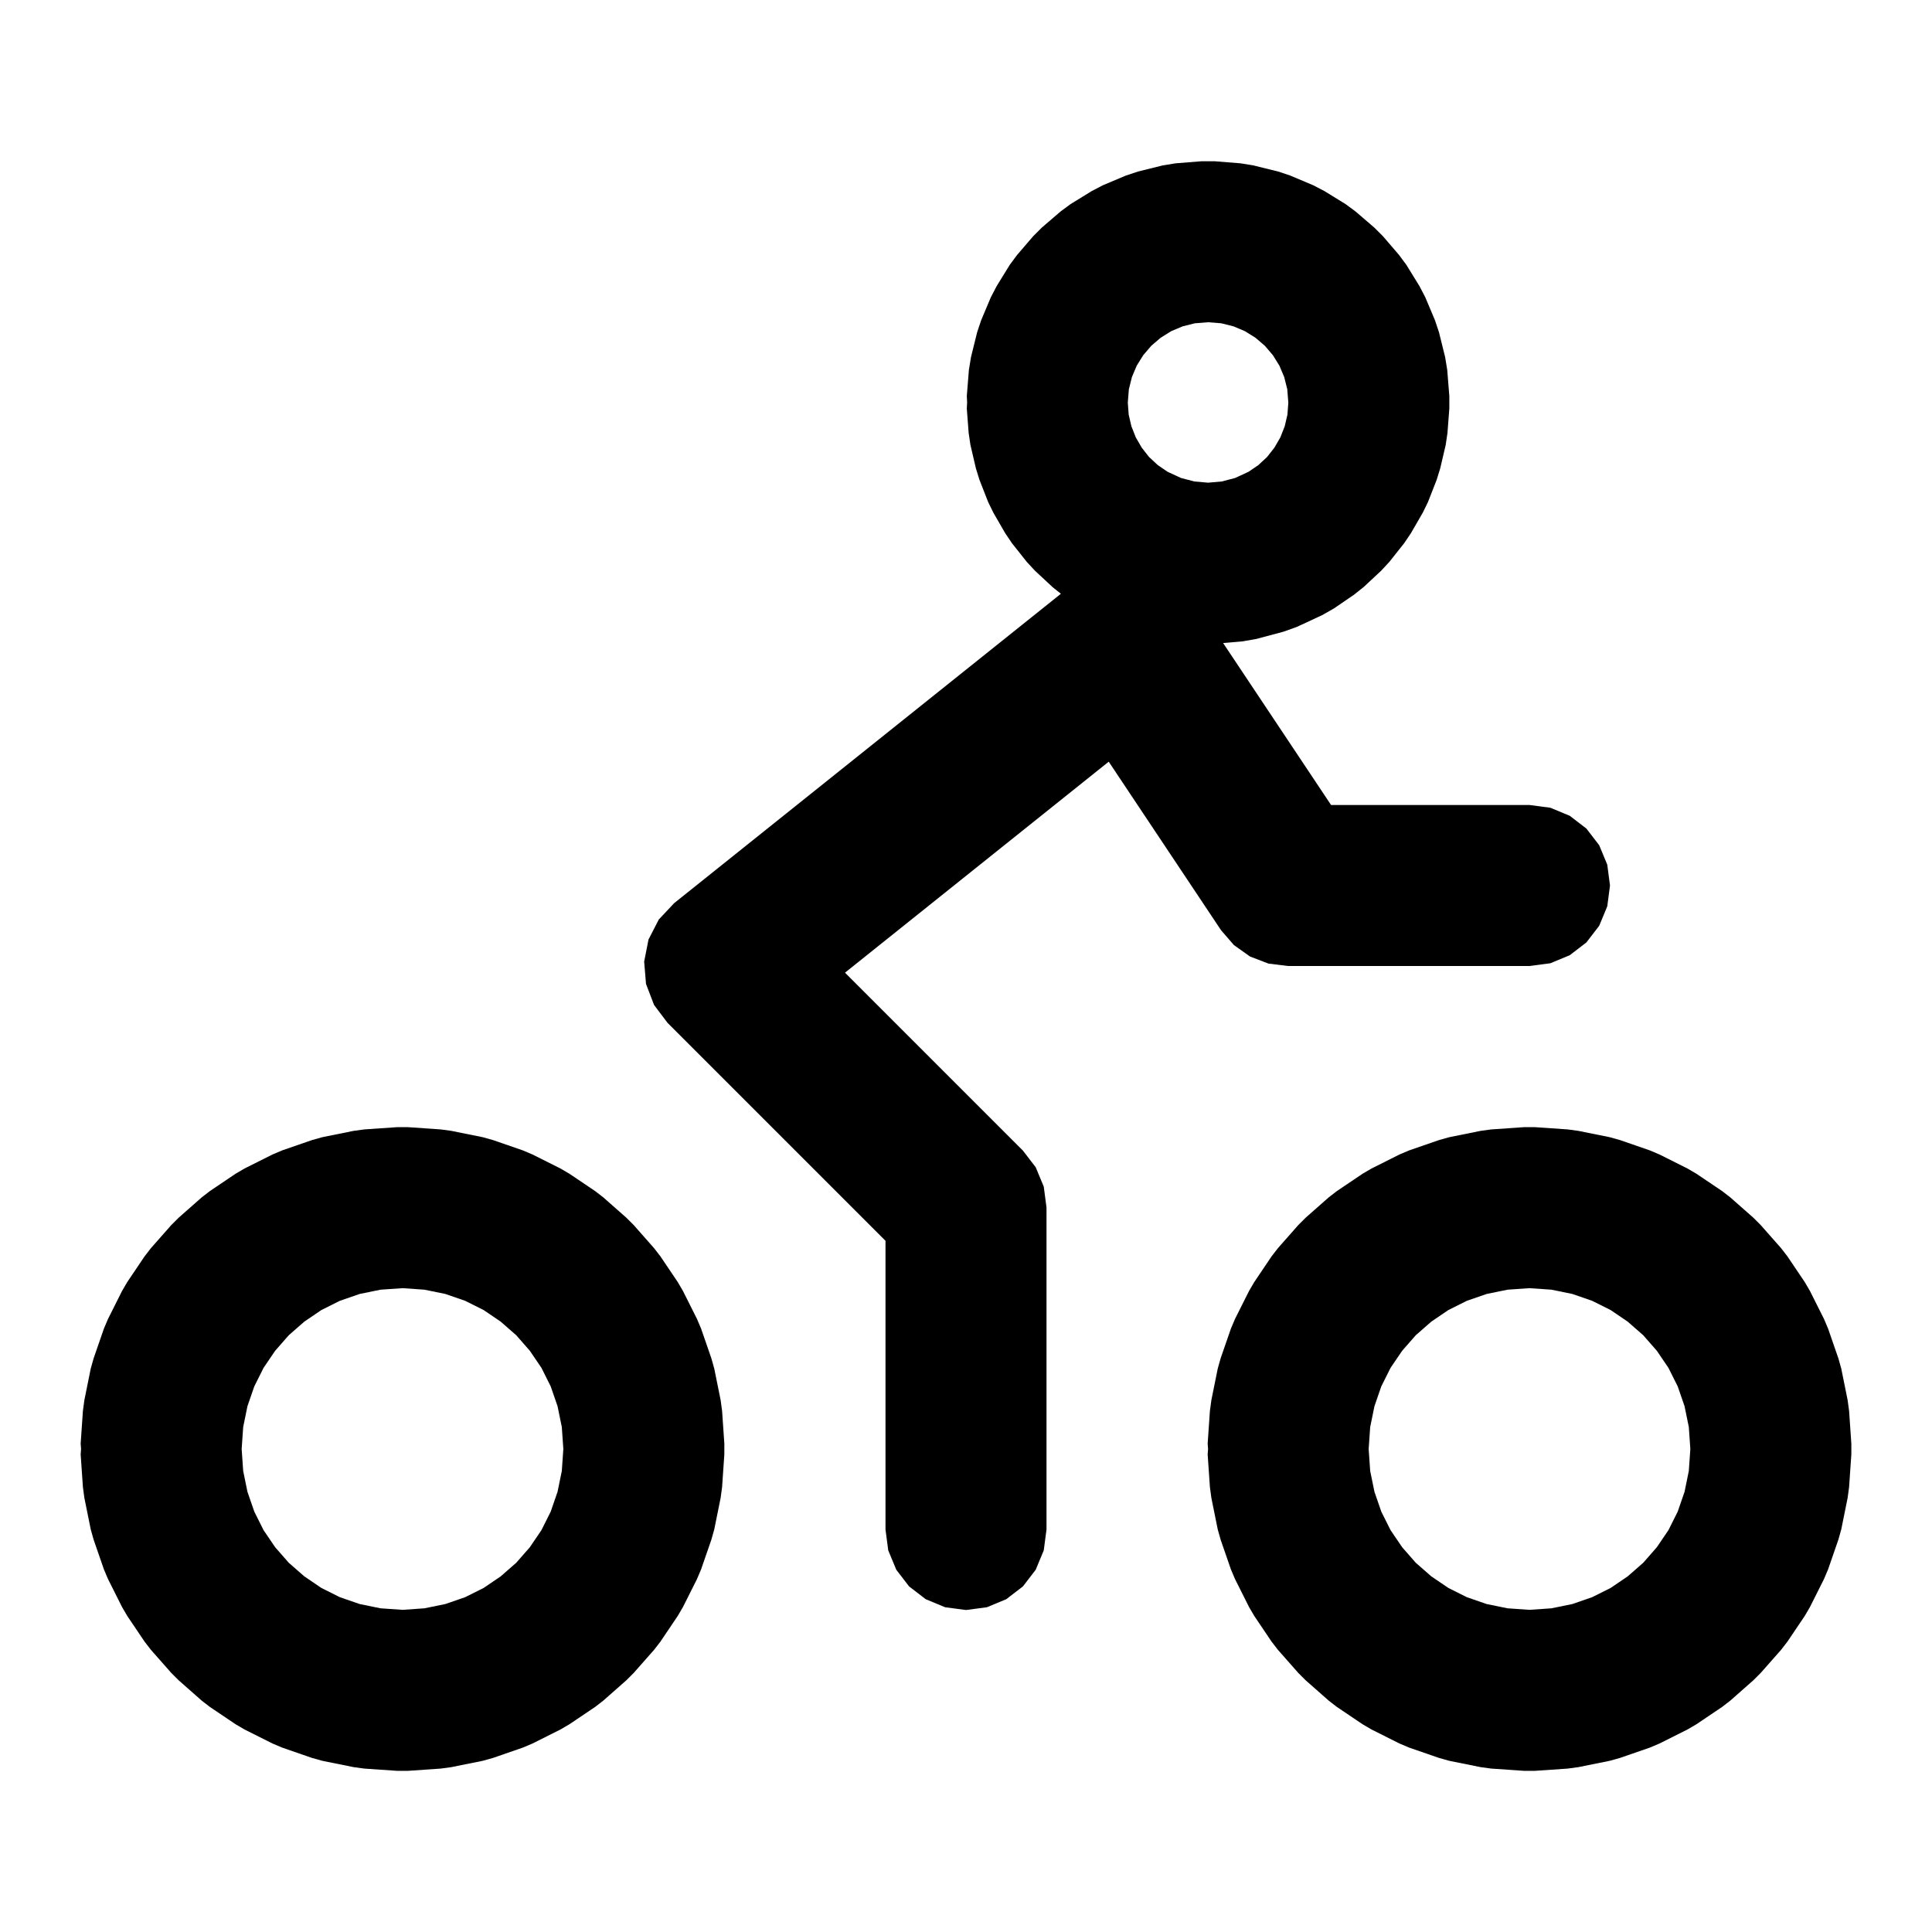
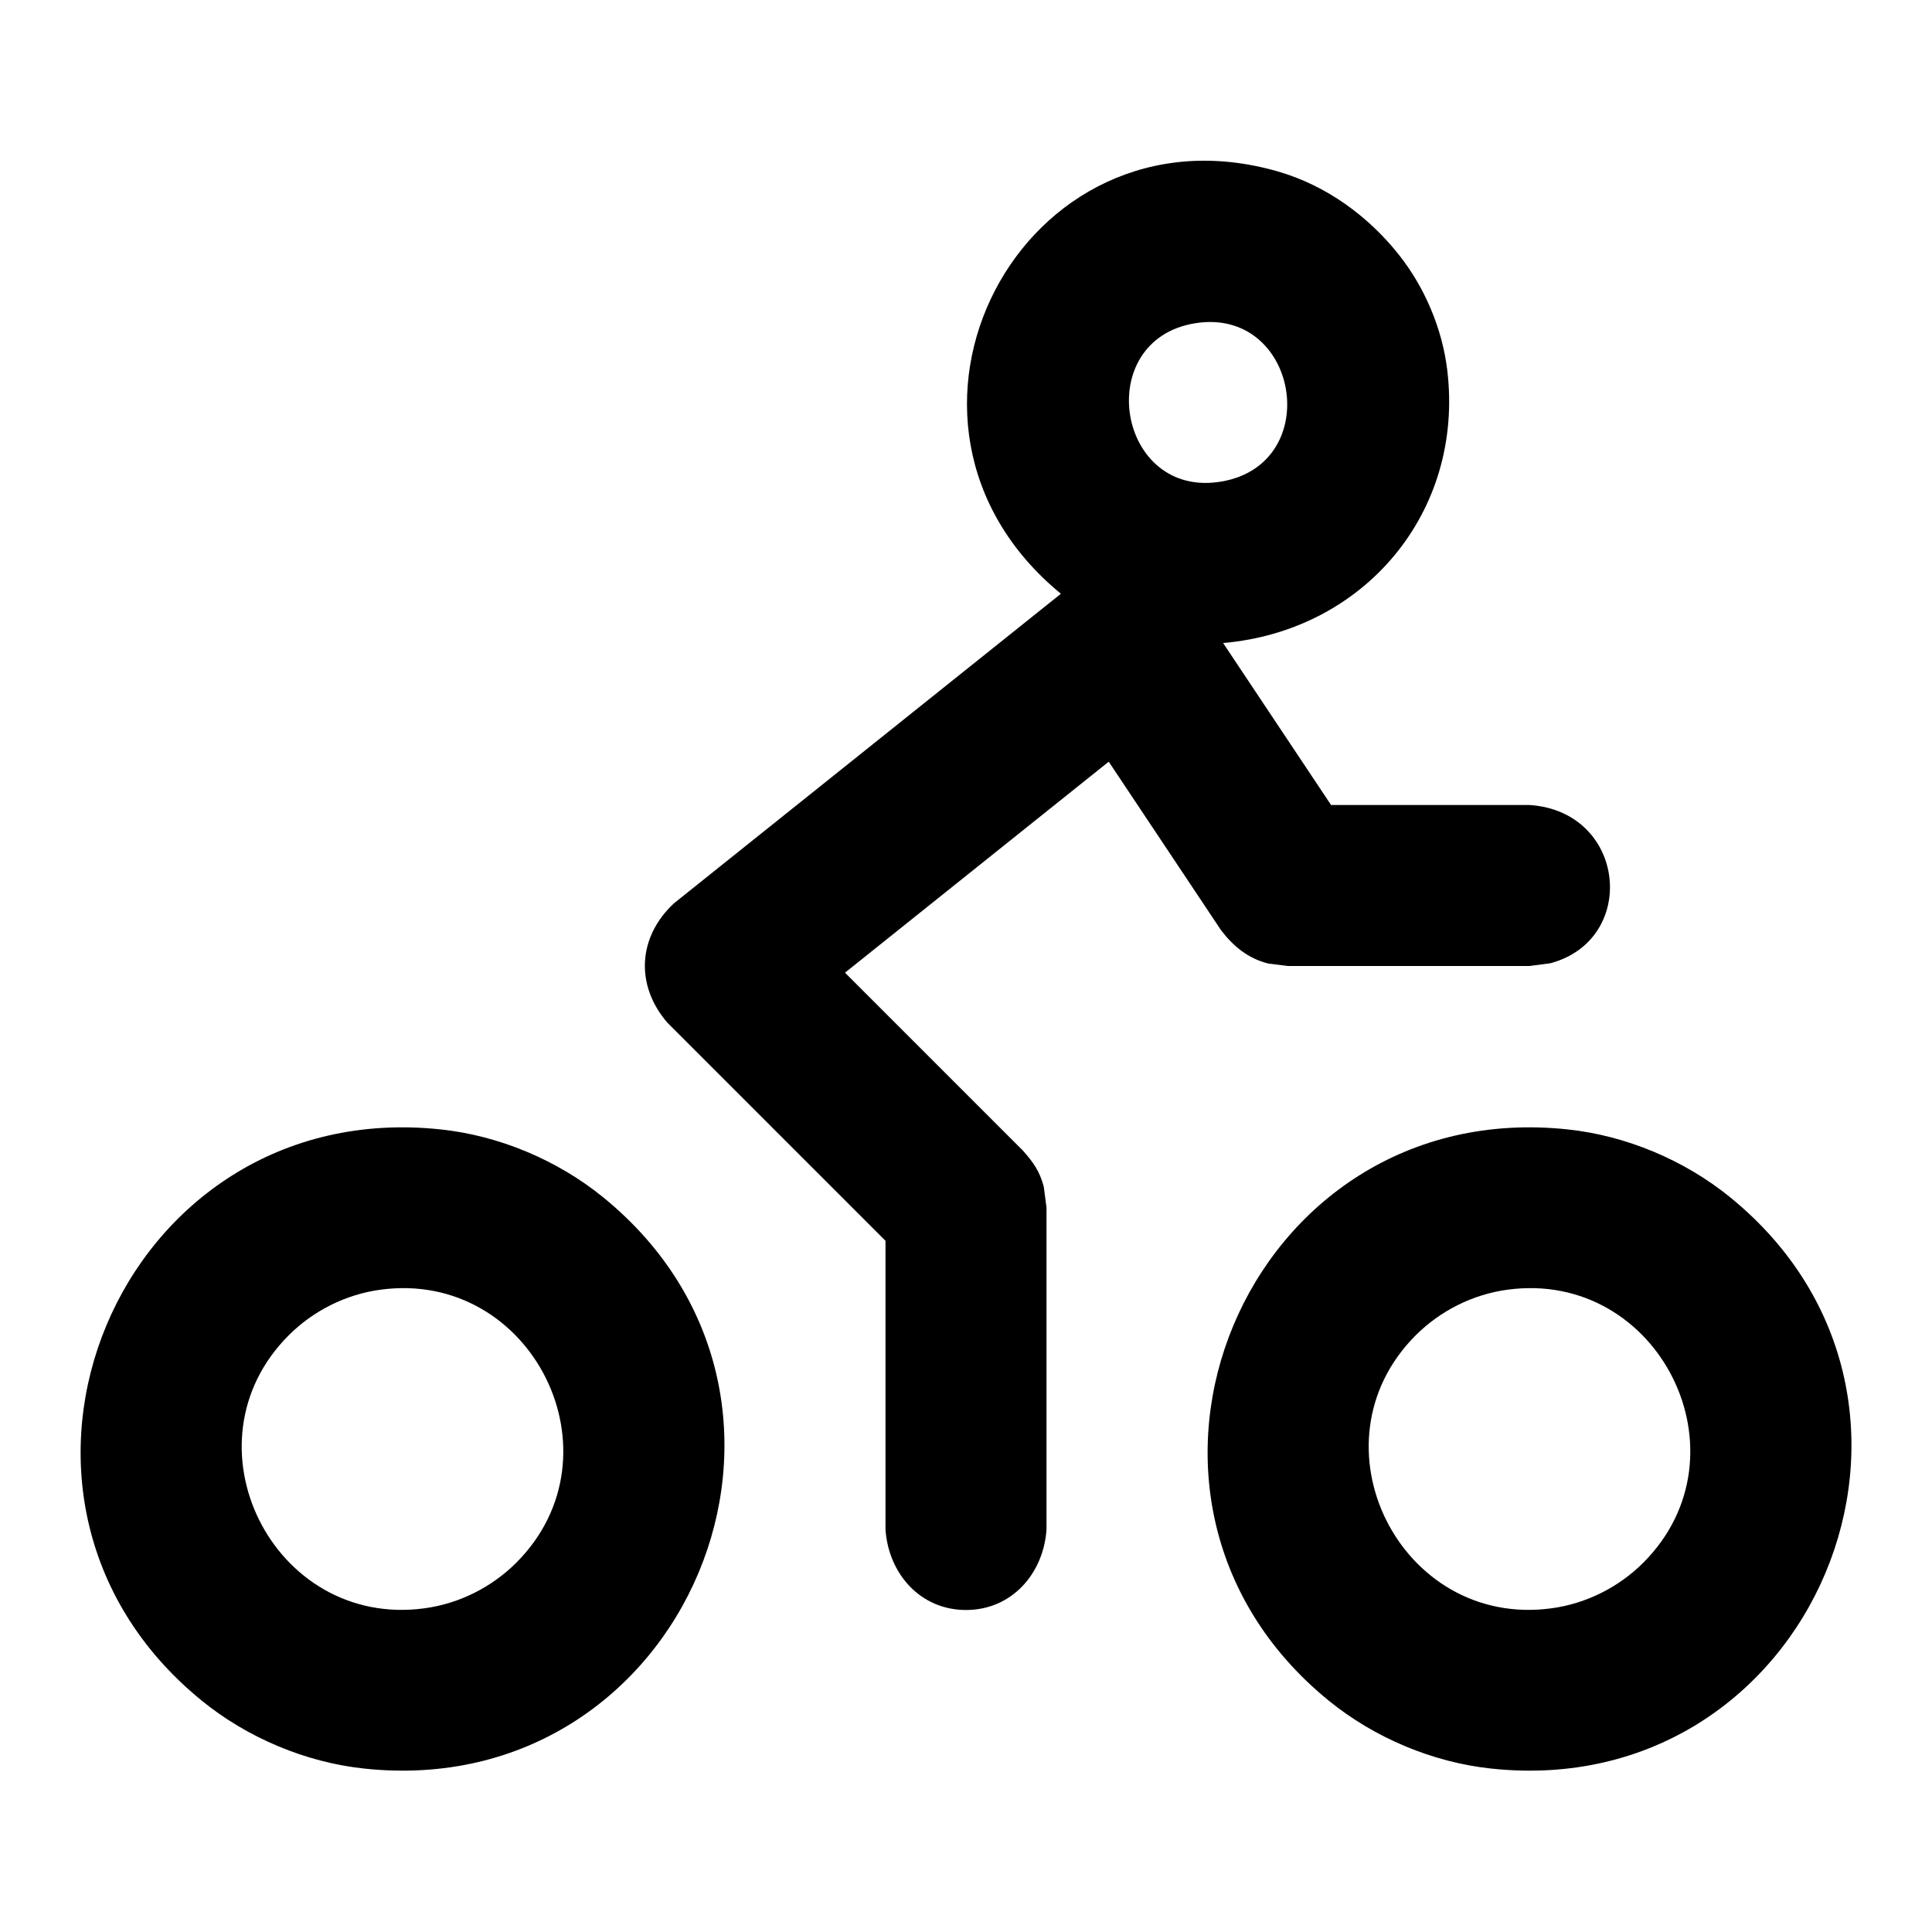
<svg xmlns="http://www.w3.org/2000/svg" width="24" height="24" viewBox="0 0 24 24" fill="currentColor">
-   <path d="     M15.342 19.616L15.291 19.496L15.163 19.126L15.127 18.998L15.048 18.607L15.03 18.474L15.002 18.067L15.007 18L15.002 17.933L15.03 17.526L15.048 17.393L15.127 17.002L15.163 16.874L15.291 16.504L15.342 16.384L15.516 16.037L15.581 15.926L16.41 16.486L15.581 15.926L15.796 15.607L16.625 16.167L15.796 15.607L15.874 15.506L16.128 15.218L16.218 15.128L16.506 14.874L16.607 14.796L17.167 15.625L16.607 14.796L16.926 14.581L17.486 15.41L16.926 14.581L17.037 14.516L17.384 14.342L17.504 14.291L17.874 14.163L18.002 14.127L18.393 14.048L18.593 15.027L18.393 14.048L18.526 14.03L18.933 14.002H19.067L19.474 14.03L19.607 14.048L19.998 14.127L20.126 14.163L20.496 14.291L20.616 14.342L20.963 14.516L21.074 14.581L20.514 15.41L21.074 14.581L21.393 14.796L20.833 15.625L21.393 14.796L21.494 14.874L21.782 15.128L21.872 15.218L22.126 15.506L22.204 15.607L21.375 16.167L22.204 15.607L22.419 15.926L21.59 16.486L22.419 15.926L22.484 16.037L22.658 16.384L22.709 16.504L22.837 16.874L22.873 17.002L22.952 17.393L21.973 17.593L22.952 17.393L22.97 17.526L22.998 17.933V18.067L22.97 18.474L22.952 18.607L21.973 18.407L22.952 18.607L22.873 18.998L21.893 18.798L22.873 18.998L22.837 19.126L22.709 19.496L22.658 19.616L22.484 19.963L22.419 20.074L21.59 19.514L22.419 20.074L22.204 20.393L21.375 19.833L22.204 20.393L22.126 20.494L21.872 20.782L21.782 20.872L21.494 21.126L21.393 21.204L20.833 20.375L21.393 21.204L21.074 21.419L20.514 20.59L21.074 21.419L20.963 21.484L20.616 21.658L20.496 21.709L20.126 21.837L19.998 21.873L19.607 21.952L19.407 20.973L19.607 21.952L19.474 21.97L19.067 21.998H18.933L18.526 21.97L18.393 21.952L18.002 21.873L17.874 21.837L17.504 21.709L17.384 21.658L17.037 21.484L16.926 21.419L16.607 21.204L17.167 20.375L16.607 21.204L16.506 21.126L16.218 20.872L16.128 20.782L15.874 20.494L15.796 20.393L16.625 19.833L15.796 20.393L15.581 20.074L15.516 19.963Z     M18.727 16.021L18.468 16.074L18.222 16.159L17.992 16.274L17.78 16.418L17.587 16.587L17.418 16.78L17.274 16.992L17.159 17.222L17.074 17.468L17.021 17.727L17.002 18L17.021 18.273L17.074 18.532L17.159 18.778L17.274 19.008L17.418 19.22L17.587 19.413L17.78 19.582L17.992 19.726L18.222 19.841L18.468 19.926L18.727 19.979L19 19.998L19.273 19.979L19.532 19.926L19.778 19.841L20.008 19.726L20.22 19.582L20.413 19.413L20.582 19.22L20.726 19.008L20.841 18.778L20.926 18.532L20.979 18.273L20.998 18L20.979 17.727L20.926 17.468L20.841 17.222L20.726 16.992L20.582 16.78L20.413 16.587L20.22 16.418L20.008 16.274L19.778 16.159L19.532 16.074L19.273 16.021L19 16.002Z     M1.342 19.616L1.291 19.496L1.163 19.126L1.127 18.998L1.048 18.607L1.03 18.474L1.002 18.067L1.007 18L1.002 17.933L1.03 17.526L1.048 17.393L1.127 17.002L1.163 16.874L1.291 16.504L1.342 16.384L1.516 16.037L1.581 15.926L2.41 16.486L1.581 15.926L1.796 15.607L2.625 16.167L1.796 15.607L1.874 15.506L2.128 15.218L2.218 15.128L2.506 14.874L2.607 14.796L3.167 15.625L2.607 14.796L2.926 14.581L3.486 15.41L2.926 14.581L3.037 14.516L3.384 14.342L3.504 14.291L3.874 14.163L4.002 14.127L4.393 14.048L4.593 15.027L4.393 14.048L4.526 14.03L4.933 14.002H5.067L5.474 14.03L5.607 14.048L5.998 14.127L6.126 14.163L6.496 14.291L6.616 14.342L6.963 14.516L7.074 14.581L6.514 15.41L7.074 14.581L7.393 14.796L6.833 15.625L7.393 14.796L7.494 14.874L7.782 15.128L7.872 15.218L8.126 15.506L8.204 15.607L7.375 16.167L8.204 15.607L8.419 15.926L7.59 16.486L8.419 15.926L8.484 16.037L8.658 16.384L8.709 16.504L8.837 16.874L8.873 17.002L8.952 17.393L7.973 17.593L8.952 17.393L8.97 17.526L8.998 17.933V18.067L8.97 18.474L8.952 18.607L7.973 18.407L8.952 18.607L8.873 18.998L7.893 18.798L8.873 18.998L8.837 19.126L8.709 19.496L8.658 19.616L8.484 19.963L8.419 20.074L7.59 19.514L8.419 20.074L8.204 20.393L7.375 19.833L8.204 20.393L8.126 20.494L7.872 20.782L7.782 20.872L7.494 21.126L7.393 21.204L6.833 20.375L7.393 21.204L7.074 21.419L6.514 20.59L7.074 21.419L6.963 21.484L6.616 21.658L6.496 21.709L6.126 21.837L5.998 21.873L5.607 21.952L5.407 20.973L5.607 21.952L5.474 21.97L5.067 21.998H4.933L4.526 21.97L4.393 21.952L4.002 21.873L3.874 21.837L3.504 21.709L3.384 21.658L3.037 21.484L2.926 21.419L2.607 21.204L3.167 20.375L2.607 21.204L2.506 21.126L2.218 20.872L2.128 20.782L1.874 20.494L1.796 20.393L2.625 19.833L1.796 20.393L1.581 20.074L1.516 19.963Z     M3.486 20.59L3.124 21.126L3.486 20.59Z     M4.727 16.021L4.468 16.074L4.222 16.159L3.992 16.274L3.78 16.418L3.587 16.587L3.418 16.78L3.274 16.992L3.159 17.222L3.074 17.468L3.021 17.727L3.002 18L3.021 18.273L3.074 18.532L3.159 18.778L3.274 19.008L3.418 19.22L3.587 19.413L3.78 19.582L3.992 19.726L4.222 19.841L4.468 19.926L4.727 19.979L5 19.998L5.273 19.979L5.532 19.926L5.778 19.841L6.008 19.726L6.22 19.582L6.413 19.413L6.582 19.22L6.726 19.008L6.841 18.778L6.926 18.532L6.979 18.273L6.998 18L6.979 17.727L6.926 17.468L6.841 17.222L6.726 16.992L6.582 16.78L6.413 16.587L6.22 16.418L6.008 16.274L5.778 16.159L5.532 16.074L5.273 16.021L5 16.002Z     M16.429 7.639L16.109 7.788L15.687 6.881L16.109 7.788L15.944 7.847L15.608 7.937L15.437 7.967L15.194 7.988L16.535 10H19L19.259 10.034L19.5 10.134L19.707 10.293L19.866 10.5L19.966 10.741L20 11L19.966 11.259L19.866 11.5L19.707 11.707L19.5 11.866L19.259 11.966L19 12H16L15.757 11.97L15.528 11.882L15.328 11.74L15.168 11.555L13.773 9.462L10.497 12.083L12.707 14.293L12.866 14.5L12.966 14.741L13 15V19L12.966 19.259L12.866 19.5L12.707 19.707L12.5 19.866L12.259 19.966L12 20L11.741 19.966L11.5 19.866L11.293 19.707L11.134 19.5L11.034 19.259L11 19V15.414L8.293 12.707L8.125 12.484L8.025 12.223L8.002 11.945L8.056 11.671L8.184 11.422L8.375 11.219L13.179 7.376L13.075 7.293L12.856 7.089L12.755 6.98L13.538 6.357L12.755 6.98L12.571 6.748L13.354 6.125L12.571 6.748L12.488 6.625L12.34 6.369L12.275 6.236L12.167 5.96L12.472 5.84L12.167 5.96L12.123 5.818L12.055 5.527L12.033 5.378L12.01 5.076L12.014 4.998L12.01 4.92L12.036 4.595L12.062 4.436L12.138 4.129L12.188 3.979L12.309 3.692L12.381 3.554L13.121 4.013L12.381 3.554L12.543 3.291L12.634 3.168L12.834 2.935L12.942 2.827L13.175 2.627L13.298 2.536L13.561 2.374L14.088 3.223L13.561 2.374L13.699 2.302L13.986 2.181L14.136 2.131L14.443 2.055L14.602 2.029L14.927 2.003H15.087L15.412 2.029L15.571 2.055L15.878 2.131L16.028 2.181L16.315 2.302L16.453 2.374L15.926 3.223L16.453 2.374L16.716 2.536L16.839 2.627L17.072 2.827L17.18 2.935L17.38 3.168L17.471 3.291L17.633 3.554L16.784 4.081L17.633 3.554L17.705 3.692L17.826 3.979L17.876 4.129L17.952 4.436L17.978 4.595L18.004 4.92V5.076L17.981 5.378L17.959 5.527L17.891 5.818L17.847 5.96L16.917 5.593L17.847 5.96L17.739 6.236L17.674 6.369L16.808 5.869L17.674 6.369L17.526 6.625L17.443 6.748L16.66 6.125L17.443 6.748L17.259 6.98L16.476 6.357L17.259 6.98L17.158 7.089L16.939 7.293L16.257 6.561L16.939 7.293L16.821 7.387L16.571 7.558Z     M14.252 7.042L14.327 6.881Z     M13.348 7L13.757 6.561Z     M14.843 4.016L14.691 4.054L14.549 4.114L14.419 4.195L14.302 4.295L14.202 4.412L14.121 4.542L14.061 4.684L14.023 4.836L14.01 5.002L14.021 5.151L14.055 5.296L14.109 5.433L14.183 5.561L14.274 5.677L14.383 5.778L14.503 5.86L14.669 5.937L14.836 5.981L15.007 5.996L15.178 5.981L15.345 5.937L15.511 5.86L15.631 5.778L15.74 5.677L15.831 5.561L15.905 5.433L15.959 5.296L15.993 5.151L16.004 5.002L15.991 4.836L15.953 4.684L15.893 4.542L15.812 4.412L15.712 4.295L15.595 4.195L15.465 4.114L15.323 4.054L15.171 4.016L15.007 4.003Z" />
+   <path d="     M19.474 14.03C20.202 14.107 20.926 14.412 21.494 14.874C24.614 17.415 22.523 22.396 18.526 21.97C17.798 21.893 17.074 21.588 16.506 21.126C13.39 18.588 15.473 13.603 19.474 14.03Z     M18.727 16.021C18.297 16.079 17.894 16.281 17.587 16.587C16.242 17.932 17.392 20.234 19.273 19.979C19.703 19.921 20.106 19.719 20.413 19.413C21.758 18.068 20.608 15.766 18.727 16.021Z     M5.474 14.03C6.202 14.107 6.926 14.412 7.494 14.874C10.614 17.415 8.523 22.396 4.526 21.97C3.798 21.893 3.074 21.588 2.506 21.126C-0.61 18.588 1.473 13.603 5.474 14.03Z     M4.727 16.021C4.297 16.079 3.894 16.281 3.587 16.587C2.242 17.932 3.392 20.234 5.273 19.979C5.703 19.921 6.106 19.719 6.413 19.413C7.758 18.068 6.608 15.766 4.727 16.021Z     M15.194 7.988L16.535 10H19C20.204 10.079 20.357 11.672 19.259 11.966L19 12H16L15.757 11.97C15.505 11.907 15.322 11.757 15.168 11.555L13.773 9.462L10.497 12.083L12.707 14.293C12.838 14.442 12.914 14.547 12.966 14.741L13 15V19C12.964 19.543 12.572 20 12 20C11.428 20 11.036 19.543 11 19V15.414L8.293 12.707C7.888 12.241 7.922 11.637 8.375 11.219L13.179 7.376C10.58 5.242 12.695 1.21 15.878 2.131C16.475 2.304 16.997 2.684 17.38 3.168C17.7 3.572 17.916 4.084 17.978 4.595C18.192 6.359 16.951 7.835 15.194 7.988Z     M14.843 4.016C13.553 4.228 13.879 6.209 15.178 5.981C16.461 5.757 16.13 3.805 14.843 4.016Z" />
</svg>
